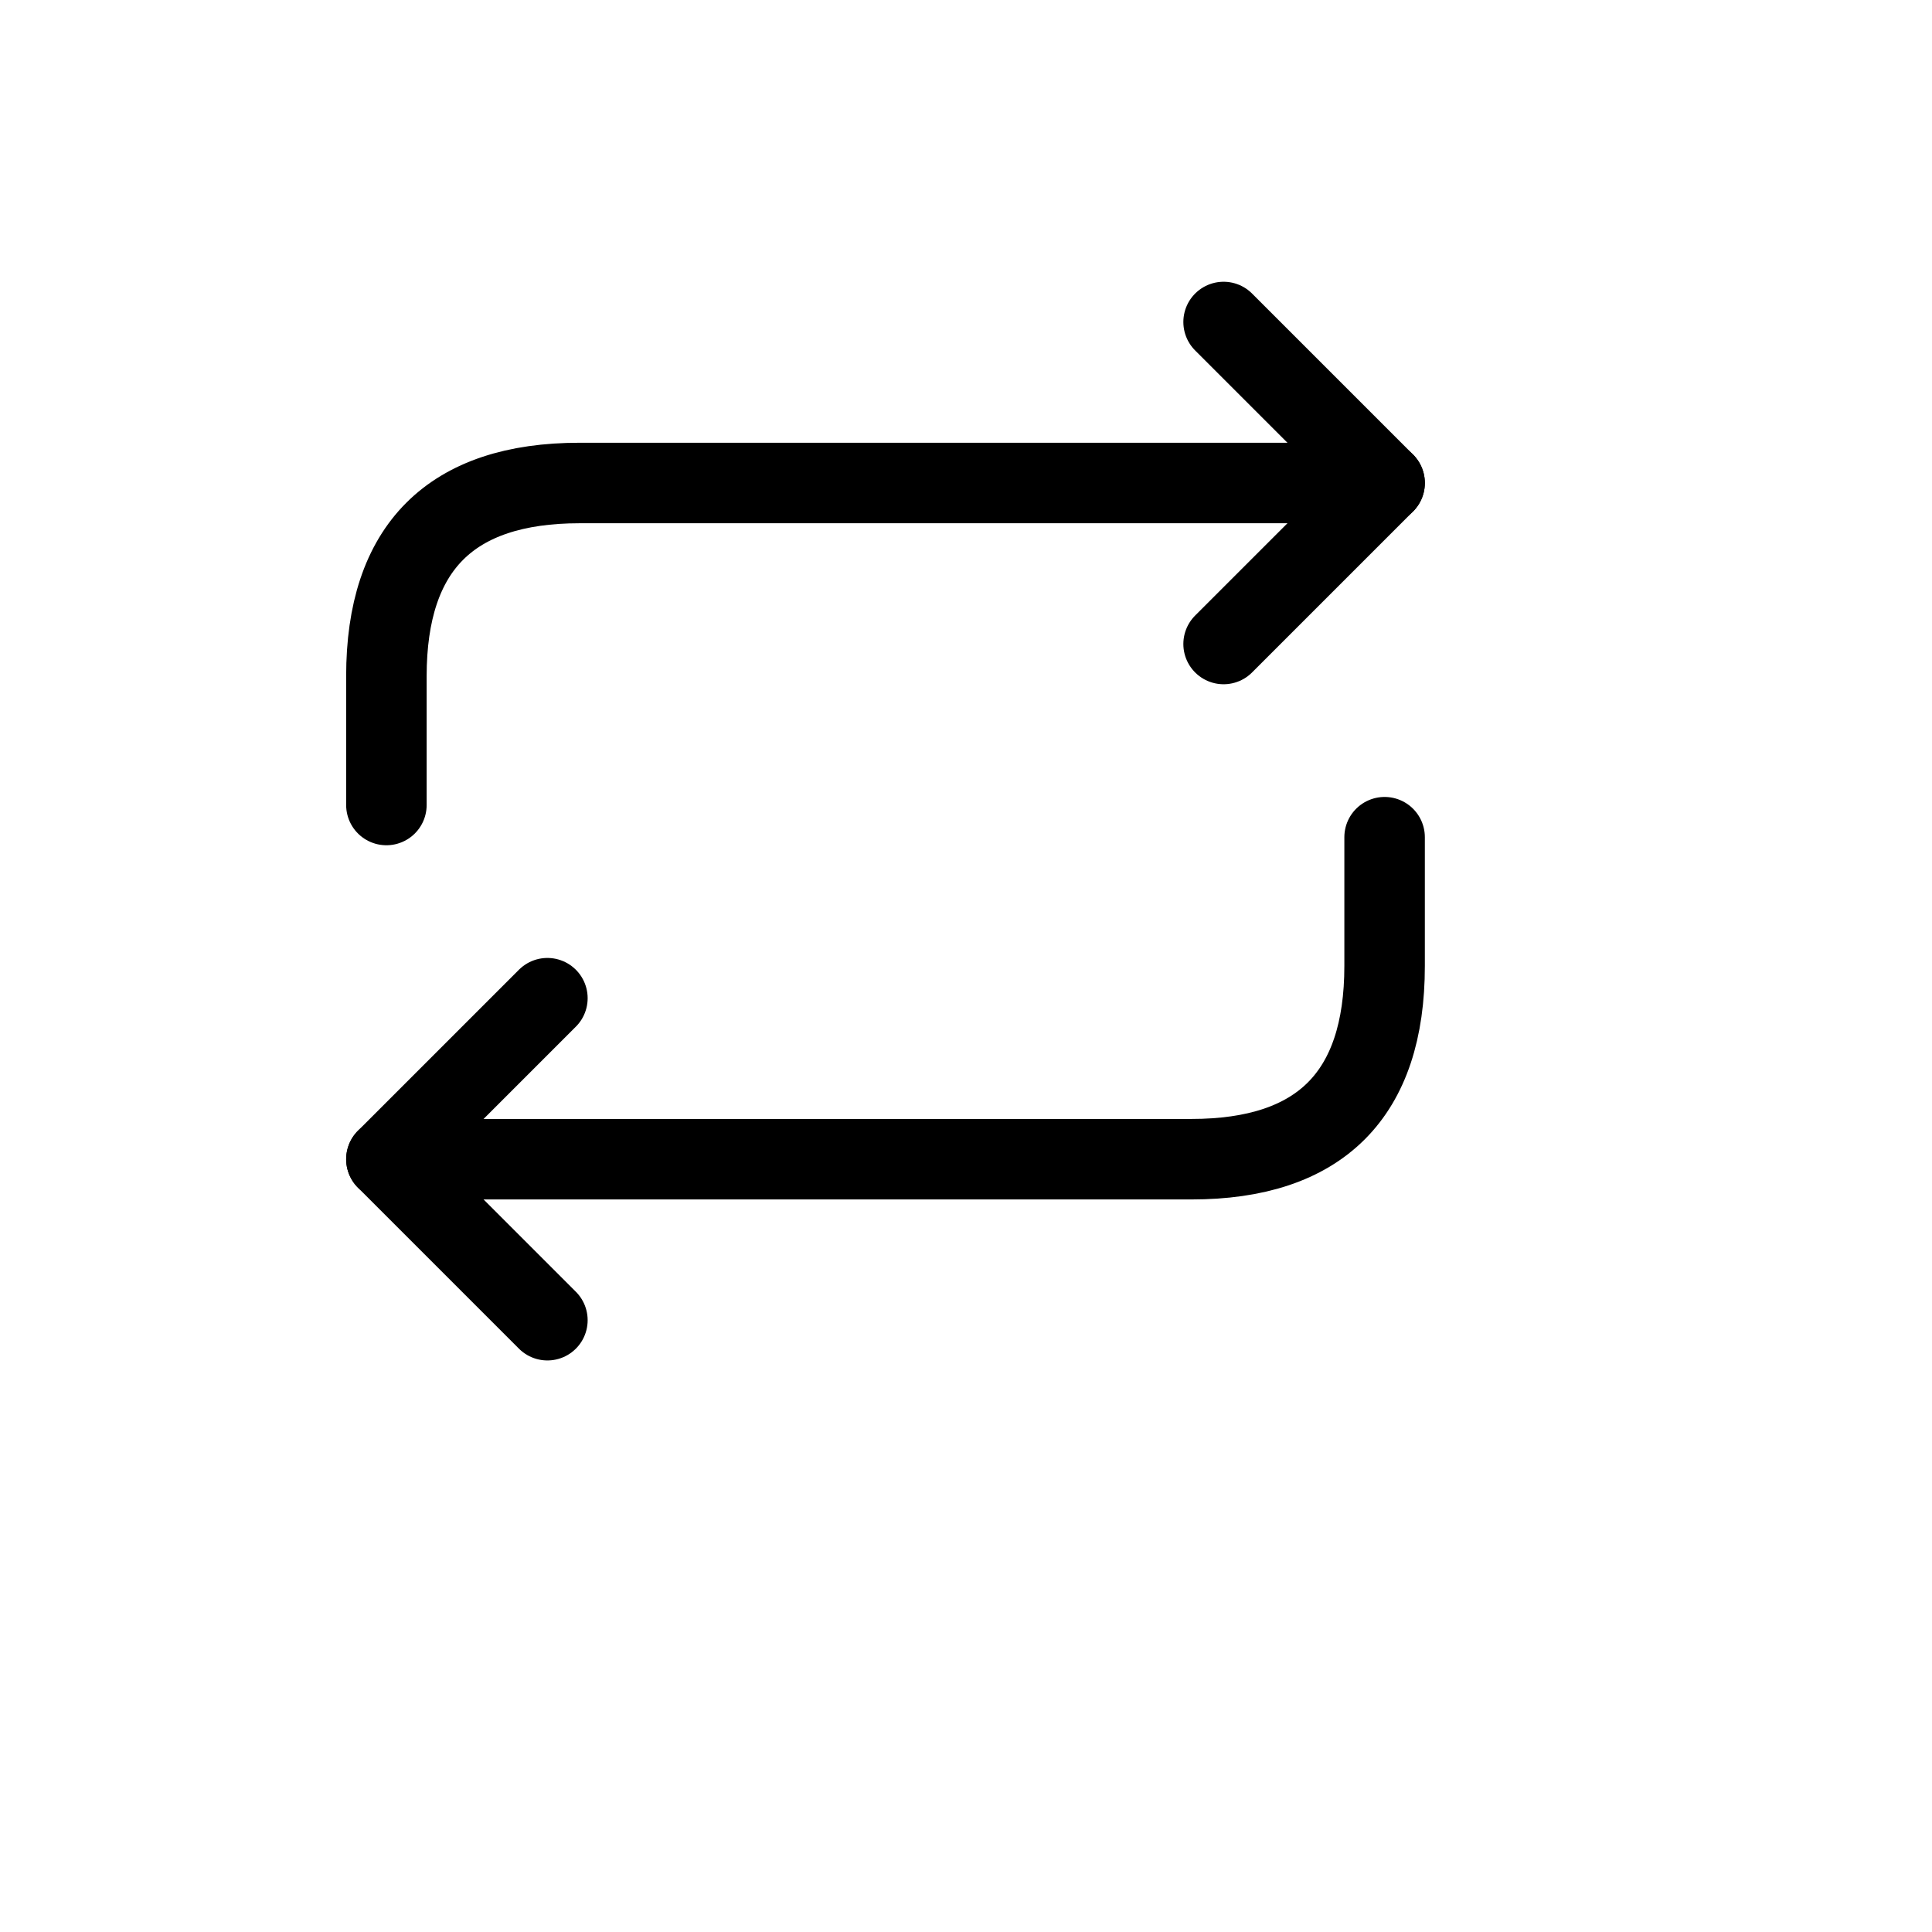
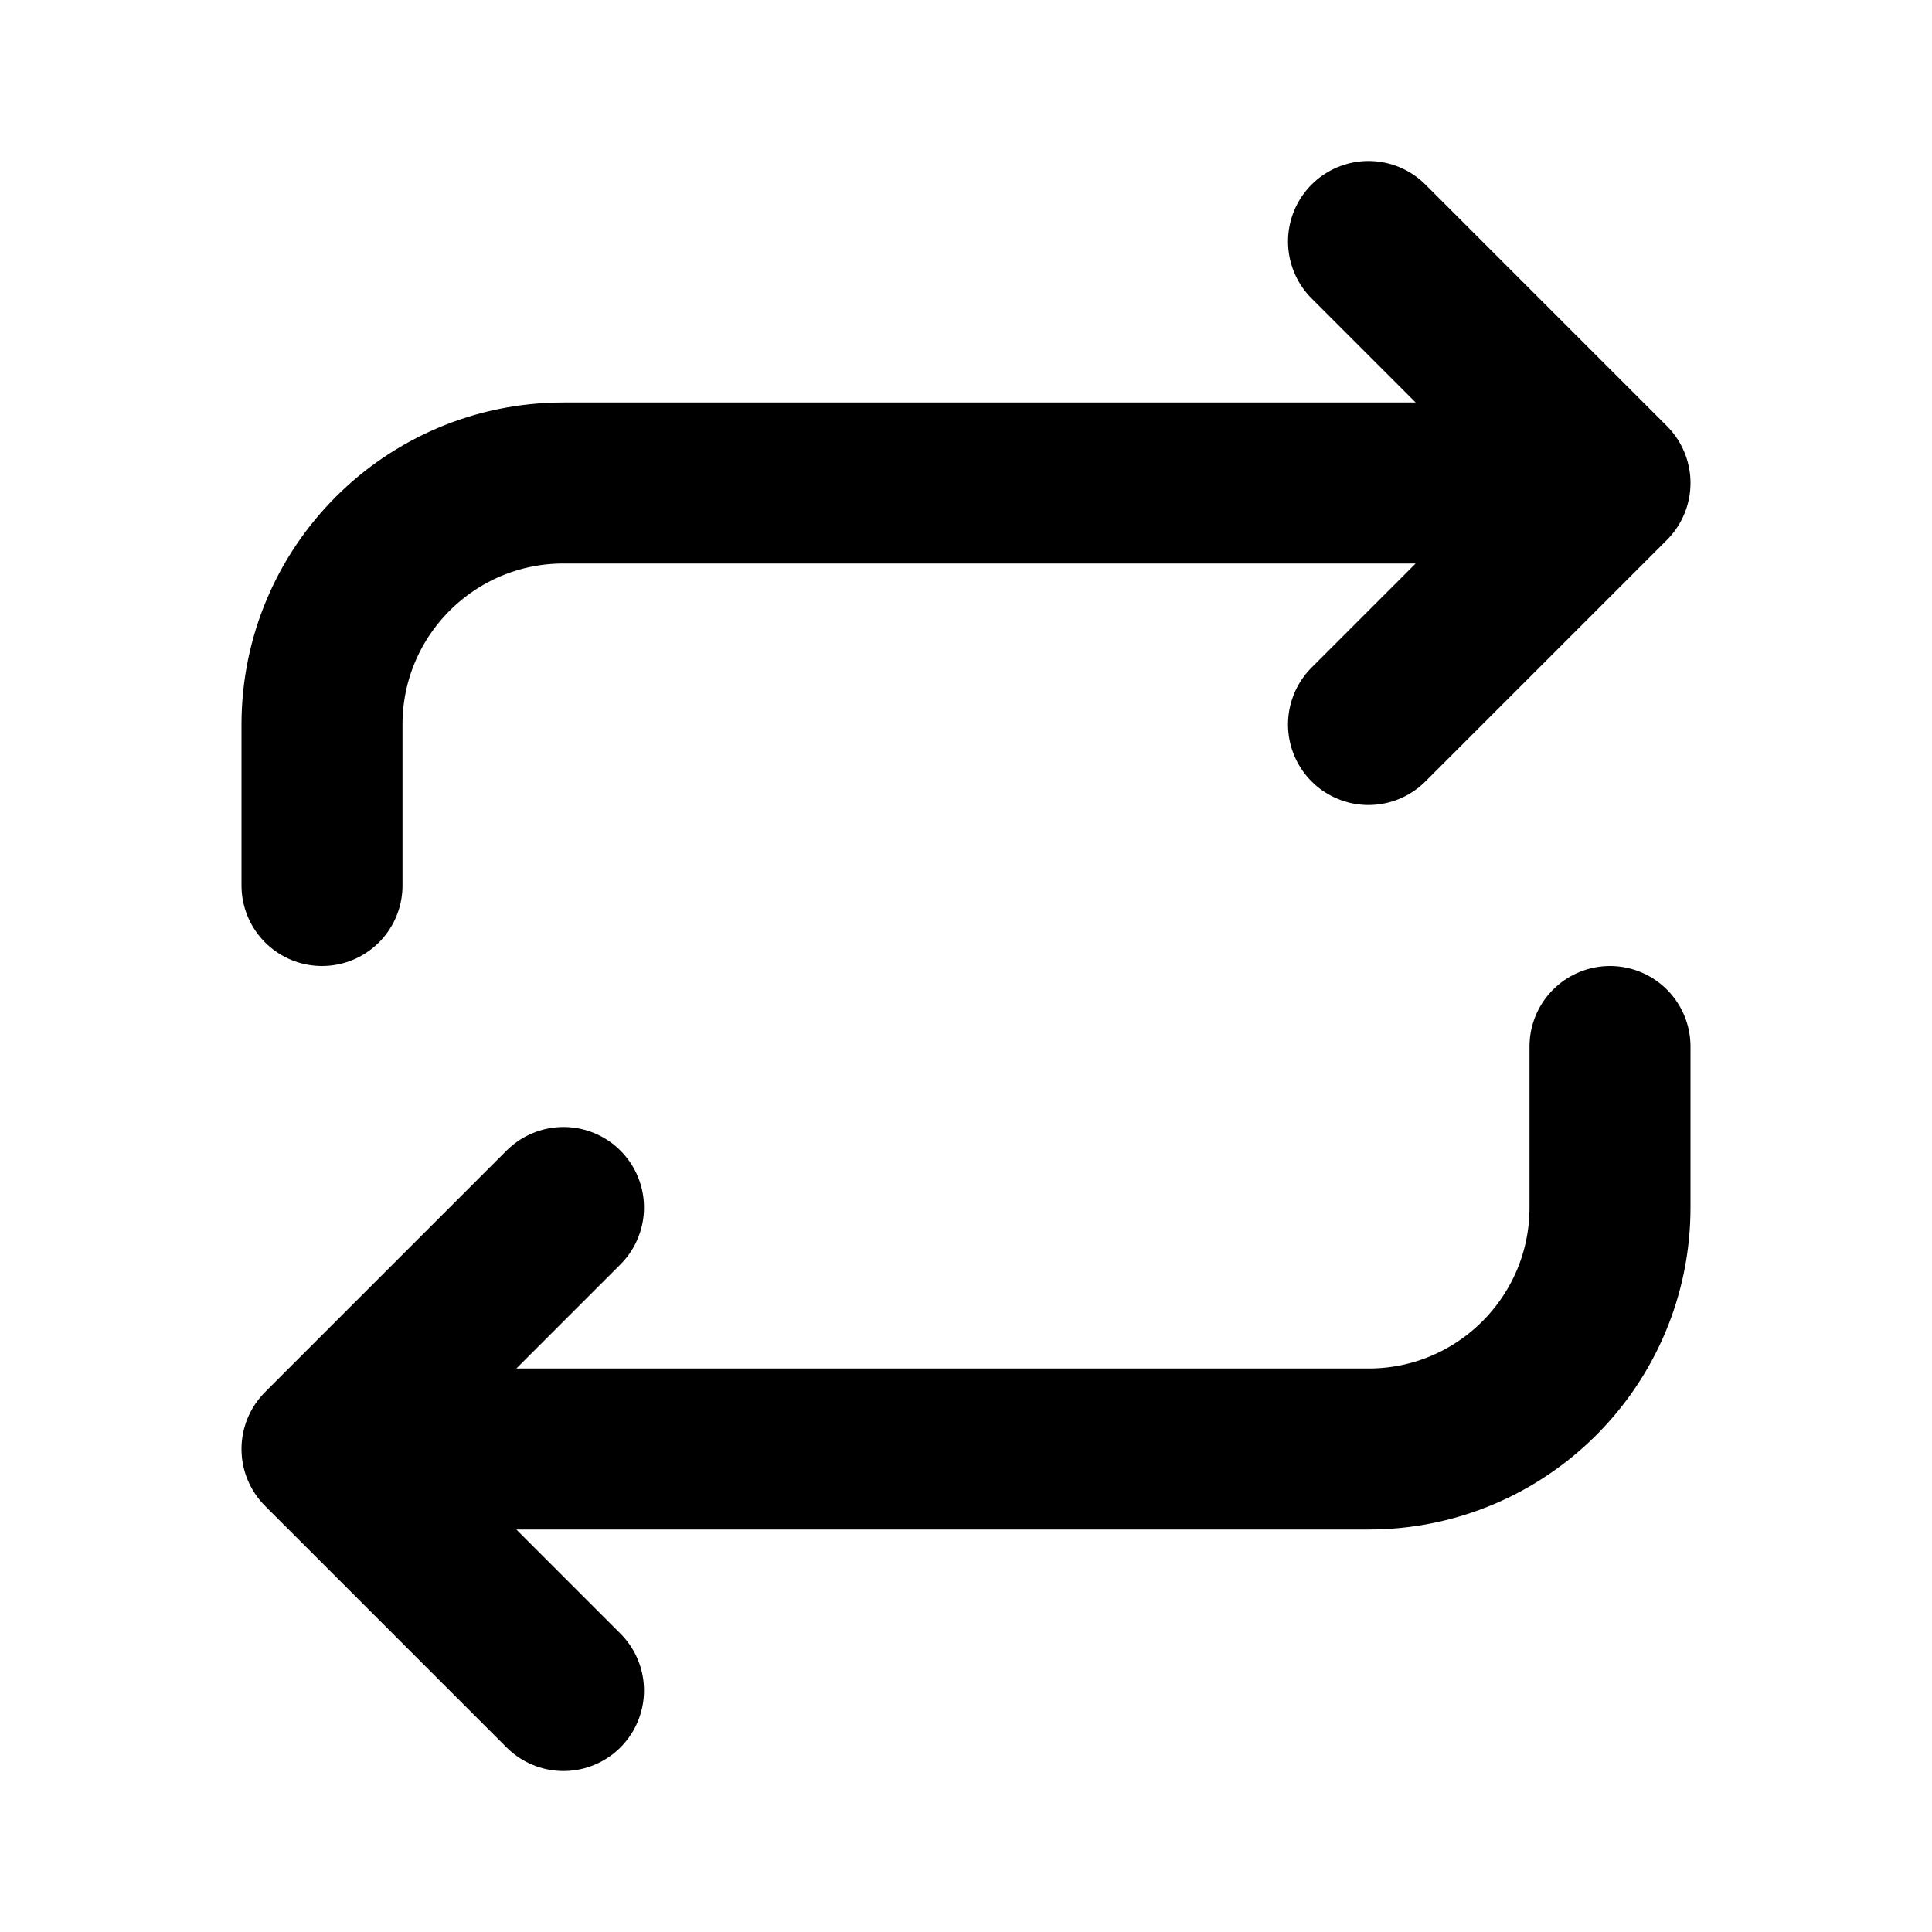
- <svg xmlns="http://www.w3.org/2000/svg" viewBox="0 0 60 60" fill="none" stroke="currentColor">
-   <path d="M 12 25 V 21 Q 12 15, 18 15 H 43" stroke-width="2.5" stroke-linecap="round" stroke-linejoin="round" />
-   <path d="M 38 10 L 43 15 L 38 20" stroke-width="2.5" stroke-linecap="round" stroke-linejoin="round" />
-   <path d="M 43 26 V 30 Q 43 36, 37 36 H 12" stroke-width="2.5" stroke-linecap="round" stroke-linejoin="round" />
-   <path d="M 17 41 L 12 36 L 17 31" stroke-width="2.5" stroke-linecap="round" stroke-linejoin="round" />
+ <svg xmlns="http://www.w3.org/2000/svg" viewBox="0 0 24 24" fill="none">
+   <path stroke="currentColor" stroke-linecap="round" stroke-linejoin="round" stroke-width="2" d="M4 11V9a3 3 0 0 1 3-3h13M17 3l3 3-3 3" />
+   <path stroke="currentColor" stroke-linecap="round" stroke-linejoin="round" stroke-width="2" d="M20 13v2a3 3 0 0 1-3 3H4M7 15l-3 3 3 3" />
</svg>
